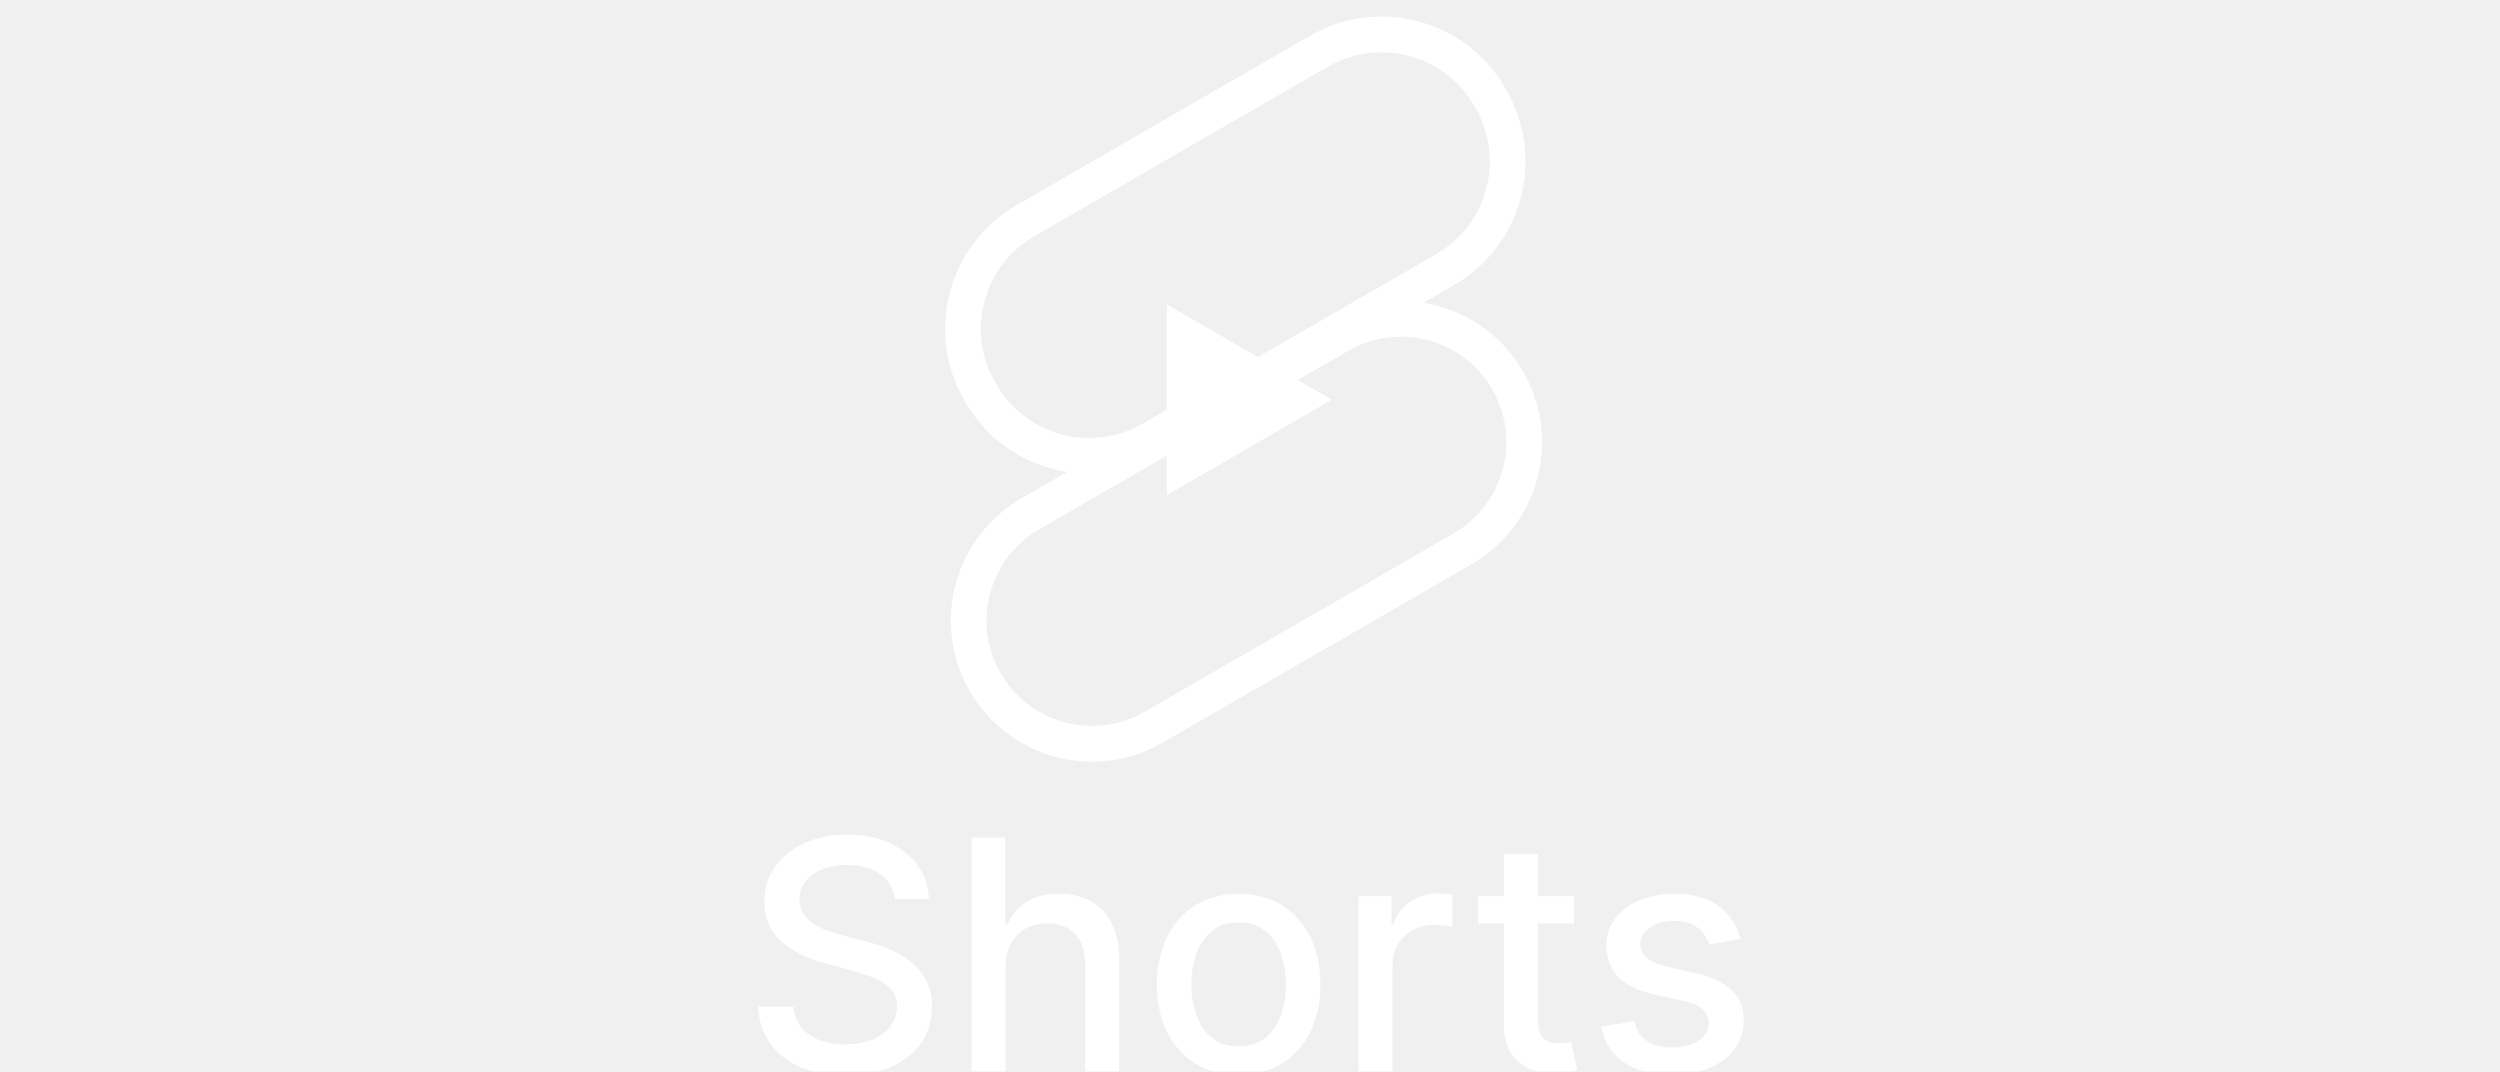
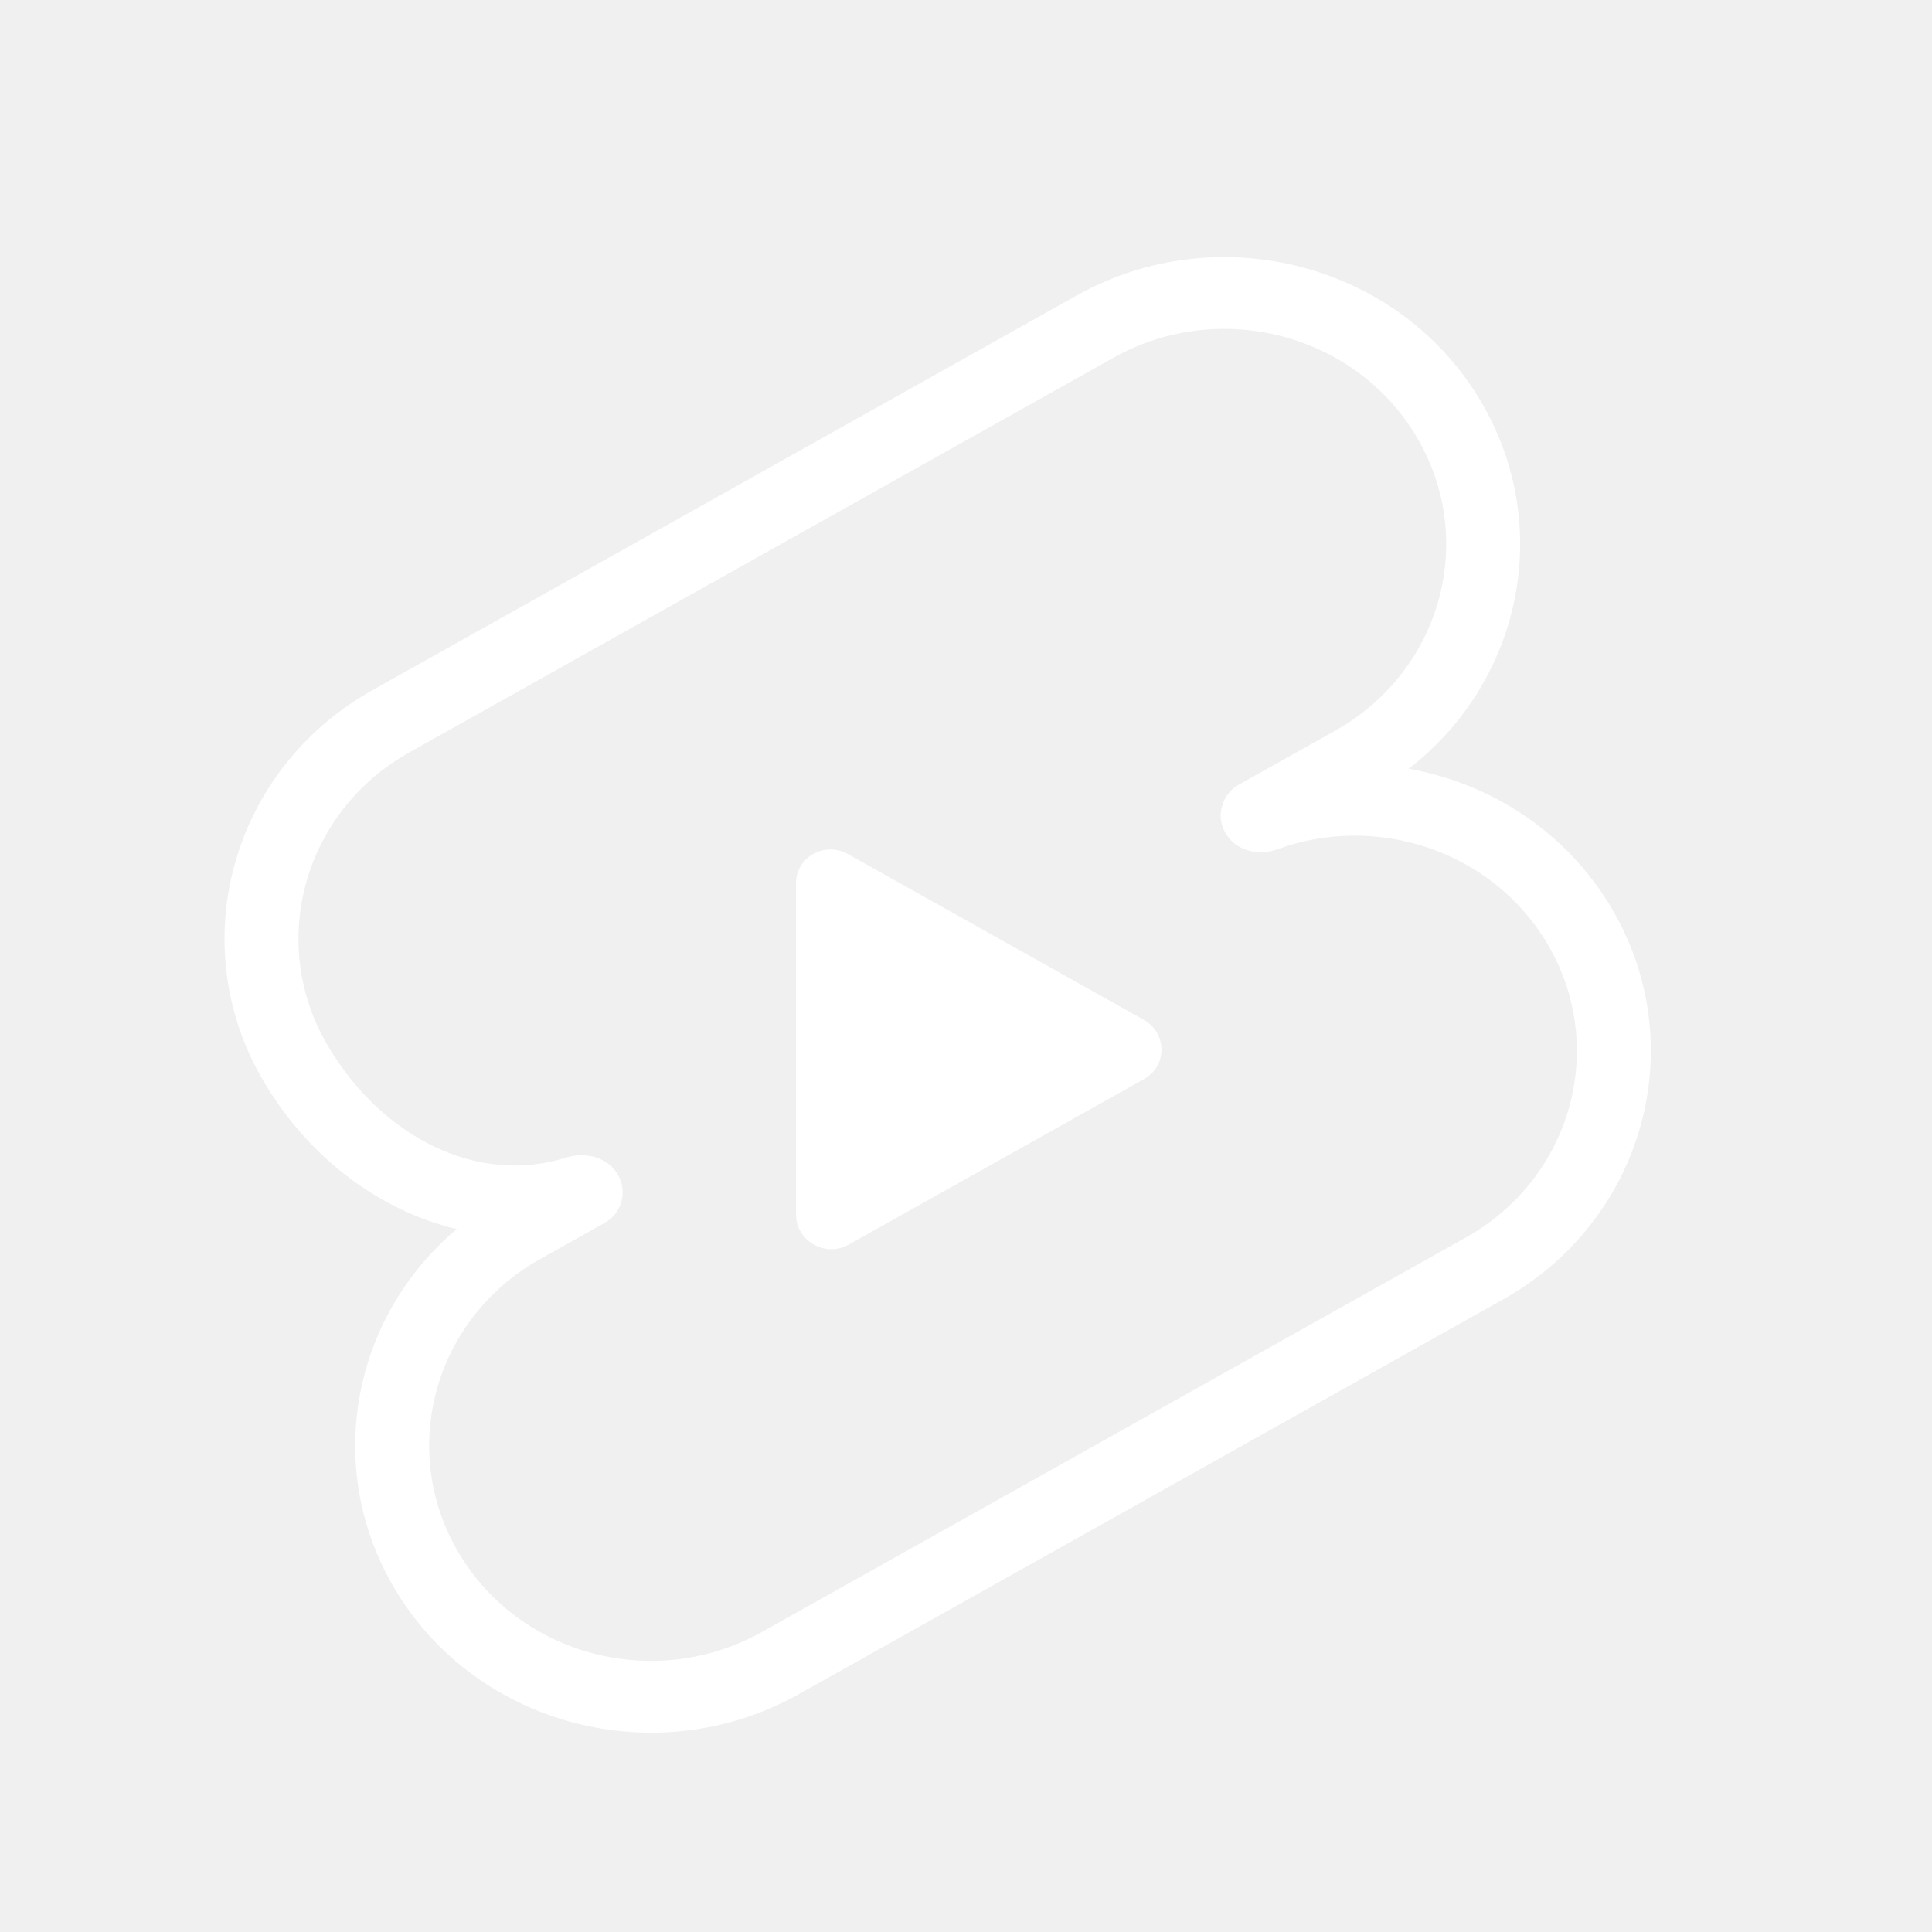
- <svg xmlns="http://www.w3.org/2000/svg" width="70" height="30" viewBox="0 0 70 30" fill="none">
-   <g clip-path="url(#clip0_106_4)">
-     <rect x="25.683" y="7.928" width="16.49" height="7.062" rx="3.5" transform="rotate(-30 25.683 7.92822)" stroke="white" />
-     <rect x="25.861" y="16.111" width="16.892" height="6.902" rx="3.451" transform="rotate(-30 25.8612 16.1112)" stroke="white" />
-     <path d="M32.67 8.523L37.293 11.193L32.67 13.862L32.67 8.523Z" fill="white" />
-     <path d="M25.055 25.174C25.021 24.871 24.881 24.637 24.633 24.471C24.386 24.303 24.075 24.218 23.7 24.218C23.432 24.218 23.199 24.261 23.003 24.346C22.807 24.429 22.655 24.544 22.546 24.691C22.44 24.836 22.387 25.001 22.387 25.187C22.387 25.342 22.423 25.477 22.495 25.59C22.57 25.702 22.667 25.797 22.786 25.874C22.907 25.948 23.037 26.011 23.176 26.062C23.314 26.111 23.448 26.152 23.575 26.184L24.215 26.35C24.423 26.401 24.638 26.471 24.857 26.558C25.076 26.645 25.28 26.76 25.468 26.903C25.655 27.046 25.806 27.223 25.921 27.434C26.038 27.645 26.097 27.897 26.097 28.191C26.097 28.562 26.001 28.891 25.809 29.179C25.62 29.466 25.344 29.693 24.982 29.859C24.622 30.026 24.186 30.109 23.674 30.109C23.184 30.109 22.76 30.031 22.402 29.875C22.044 29.72 21.764 29.499 21.562 29.214C21.36 28.926 21.248 28.585 21.226 28.191H22.217C22.236 28.428 22.313 28.625 22.447 28.782C22.584 28.938 22.757 29.054 22.968 29.131C23.181 29.205 23.415 29.242 23.668 29.242C23.947 29.242 24.195 29.199 24.413 29.111C24.632 29.022 24.805 28.898 24.93 28.741C25.056 28.581 25.119 28.395 25.119 28.181C25.119 27.988 25.064 27.829 24.953 27.705C24.844 27.582 24.696 27.479 24.509 27.398C24.323 27.317 24.113 27.246 23.879 27.184L23.106 26.973C22.581 26.831 22.166 26.621 21.859 26.344C21.555 26.067 21.402 25.7 21.402 25.244C21.402 24.867 21.504 24.538 21.709 24.257C21.913 23.976 22.191 23.757 22.54 23.602C22.889 23.444 23.284 23.365 23.722 23.365C24.166 23.365 24.557 23.443 24.895 23.598C25.236 23.754 25.505 23.968 25.701 24.241C25.897 24.511 25.999 24.822 26.008 25.174H25.055ZM28.156 27.085V30H27.201V23.454H28.143V25.89H28.204C28.319 25.626 28.495 25.416 28.731 25.26C28.968 25.105 29.277 25.027 29.658 25.027C29.995 25.027 30.289 25.096 30.54 25.235C30.794 25.373 30.99 25.58 31.128 25.855C31.269 26.128 31.339 26.468 31.339 26.878V30H30.384V26.992C30.384 26.633 30.291 26.353 30.106 26.155C29.92 25.955 29.663 25.855 29.332 25.855C29.106 25.855 28.904 25.903 28.725 25.999C28.548 26.095 28.409 26.235 28.306 26.421C28.206 26.604 28.156 26.825 28.156 27.085ZM34.682 30.099C34.222 30.099 33.821 29.994 33.477 29.783C33.135 29.572 32.868 29.277 32.678 28.897C32.489 28.518 32.394 28.075 32.394 27.568C32.394 27.059 32.489 26.613 32.678 26.232C32.868 25.851 33.135 25.554 33.477 25.343C33.821 25.133 34.222 25.027 34.682 25.027C35.143 25.027 35.544 25.133 35.887 25.343C36.23 25.554 36.497 25.851 36.686 26.232C36.876 26.613 36.971 27.059 36.971 27.568C36.971 28.075 36.876 28.518 36.686 28.897C36.497 29.277 36.23 29.572 35.887 29.783C35.544 29.994 35.143 30.099 34.682 30.099ZM34.686 29.297C34.984 29.297 35.231 29.218 35.427 29.06C35.623 28.903 35.768 28.693 35.862 28.431C35.958 28.169 36.005 27.88 36.005 27.565C36.005 27.251 35.958 26.964 35.862 26.702C35.768 26.438 35.623 26.226 35.427 26.066C35.231 25.906 34.984 25.826 34.686 25.826C34.385 25.826 34.136 25.906 33.938 26.066C33.742 26.226 33.596 26.438 33.5 26.702C33.406 26.964 33.359 27.251 33.359 27.565C33.359 27.88 33.406 28.169 33.5 28.431C33.596 28.693 33.742 28.903 33.938 29.06C34.136 29.218 34.385 29.297 34.686 29.297ZM38.037 30V25.091H38.961V25.871H39.012C39.102 25.607 39.259 25.399 39.485 25.247C39.713 25.094 39.971 25.017 40.259 25.017C40.318 25.017 40.389 25.02 40.47 25.024C40.553 25.028 40.618 25.033 40.665 25.04V25.954C40.626 25.943 40.558 25.931 40.46 25.919C40.362 25.904 40.264 25.896 40.166 25.896C39.94 25.896 39.739 25.944 39.562 26.04C39.387 26.134 39.249 26.265 39.146 26.433C39.044 26.599 38.993 26.789 38.993 27.002V30H38.037ZM44.073 25.091V25.858H41.392V25.091H44.073ZM42.111 23.915H43.066V28.559C43.066 28.744 43.094 28.884 43.15 28.977C43.205 29.069 43.276 29.132 43.364 29.166C43.453 29.198 43.55 29.214 43.654 29.214C43.731 29.214 43.798 29.209 43.856 29.198C43.913 29.187 43.958 29.179 43.99 29.172L44.163 29.962C44.107 29.983 44.028 30.004 43.926 30.026C43.824 30.049 43.696 30.062 43.543 30.064C43.291 30.068 43.057 30.023 42.839 29.93C42.622 29.836 42.446 29.691 42.312 29.495C42.178 29.299 42.111 29.053 42.111 28.757V23.915ZM48.73 26.289L47.864 26.443C47.827 26.332 47.77 26.227 47.691 26.126C47.614 26.026 47.51 25.944 47.378 25.88C47.246 25.816 47.081 25.784 46.882 25.784C46.612 25.784 46.386 25.845 46.205 25.967C46.024 26.086 45.933 26.24 45.933 26.43C45.933 26.594 45.994 26.726 46.115 26.826C46.237 26.927 46.433 27.009 46.703 27.072L47.483 27.251C47.935 27.356 48.272 27.517 48.493 27.734C48.715 27.951 48.826 28.234 48.826 28.581C48.826 28.875 48.74 29.137 48.57 29.367C48.402 29.595 48.166 29.774 47.864 29.904C47.563 30.034 47.215 30.099 46.819 30.099C46.269 30.099 45.82 29.982 45.473 29.747C45.126 29.511 44.913 29.175 44.834 28.741L45.757 28.6C45.815 28.841 45.933 29.023 46.112 29.147C46.291 29.268 46.525 29.329 46.812 29.329C47.125 29.329 47.376 29.264 47.563 29.134C47.751 29.002 47.844 28.841 47.844 28.651C47.844 28.498 47.787 28.369 47.672 28.265C47.559 28.16 47.385 28.081 47.151 28.028L46.32 27.846C45.862 27.741 45.523 27.575 45.304 27.347C45.086 27.119 44.978 26.831 44.978 26.481C44.978 26.191 45.059 25.938 45.221 25.721C45.382 25.503 45.606 25.334 45.892 25.212C46.177 25.089 46.504 25.027 46.873 25.027C47.403 25.027 47.821 25.142 48.126 25.372C48.43 25.6 48.632 25.906 48.73 26.289Z" fill="white" />
-   </g>
-   <defs>
-     <clipPath id="clip0_106_4">
-       <rect width="70" height="30" fill="white" />
-     </clipPath>
-   </defs>
+ <svg xmlns="http://www.w3.org/2000/svg" width="28" height="28" viewBox="0 0 28 28" fill="none">
+   <path fill-rule="evenodd" clip-rule="evenodd" d="M5.397 10.003C3.348 11.152 2.645 13.696 3.829 15.686C4.49 16.798 5.517 17.549 6.619 17.813C5.101 19.093 4.68 21.277 5.723 23.03C6.906 25.02 9.527 25.702 11.577 24.553L21.781 18.834C23.831 17.686 24.534 15.141 23.35 13.152C22.697 12.054 21.607 11.354 20.416 11.141C22.05 9.88 22.531 7.615 21.456 5.807C20.272 3.817 17.651 3.136 15.601 4.284L5.397 10.003ZM17.71 11.686C17.744 11.557 17.829 11.442 17.955 11.371L19.351 10.589C20.889 9.727 21.416 7.819 20.528 6.327C19.64 4.835 17.674 4.323 16.137 5.185L5.933 10.904C4.396 11.765 3.869 13.673 4.757 15.166C5.544 16.489 6.928 17.181 8.202 16.777C8.381 16.72 8.579 16.733 8.736 16.816C8.823 16.861 8.898 16.929 8.951 17.018C9.099 17.267 9.014 17.583 8.762 17.724L7.827 18.248C6.29 19.11 5.763 21.018 6.651 22.51C7.538 24.003 9.504 24.514 11.042 23.652L21.246 17.934C22.783 17.072 23.31 15.164 22.422 13.672C21.624 12.33 19.954 11.781 18.508 12.31C18.235 12.41 17.911 12.328 17.764 12.079C17.689 11.954 17.673 11.811 17.71 11.686Z" fill="white" />
+   <path d="M11.537 12.799C11.537 12.422 11.952 12.189 12.289 12.378L16.575 14.779C16.916 14.97 16.92 15.448 16.583 15.637L12.298 18.039C11.961 18.228 11.537 17.985 11.537 17.603L11.537 12.799Z" fill="white" />
</svg>
